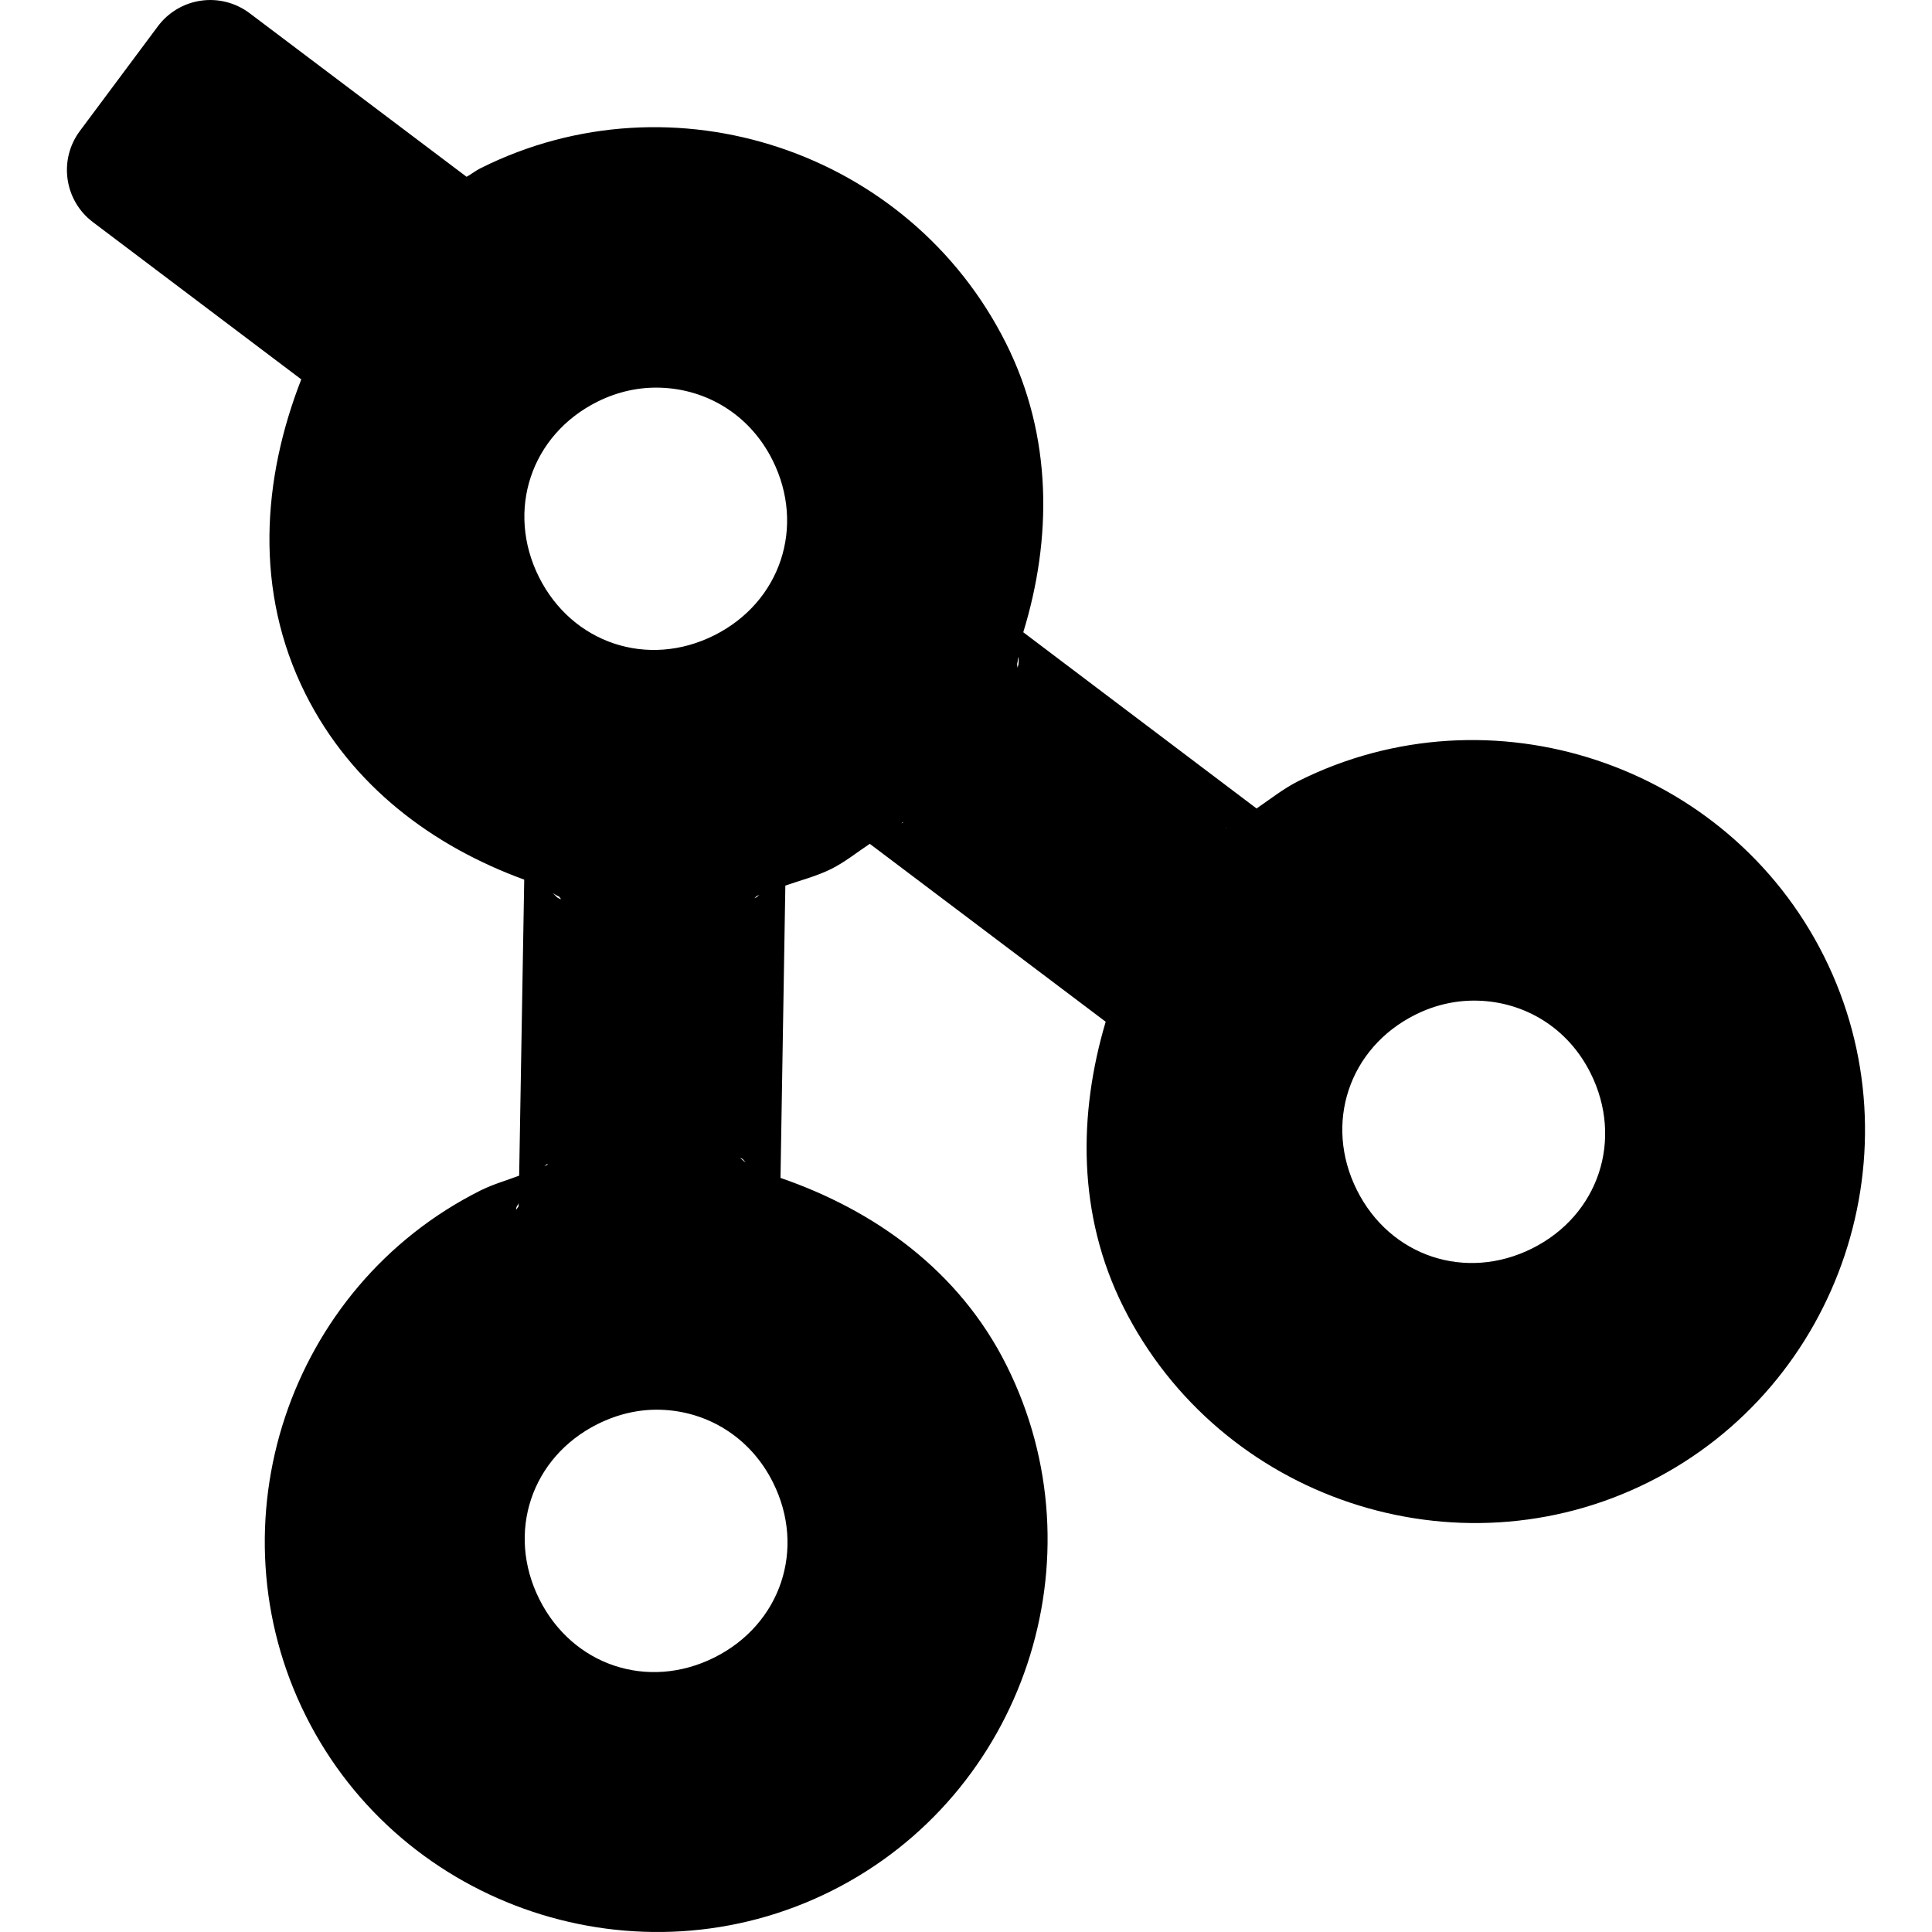
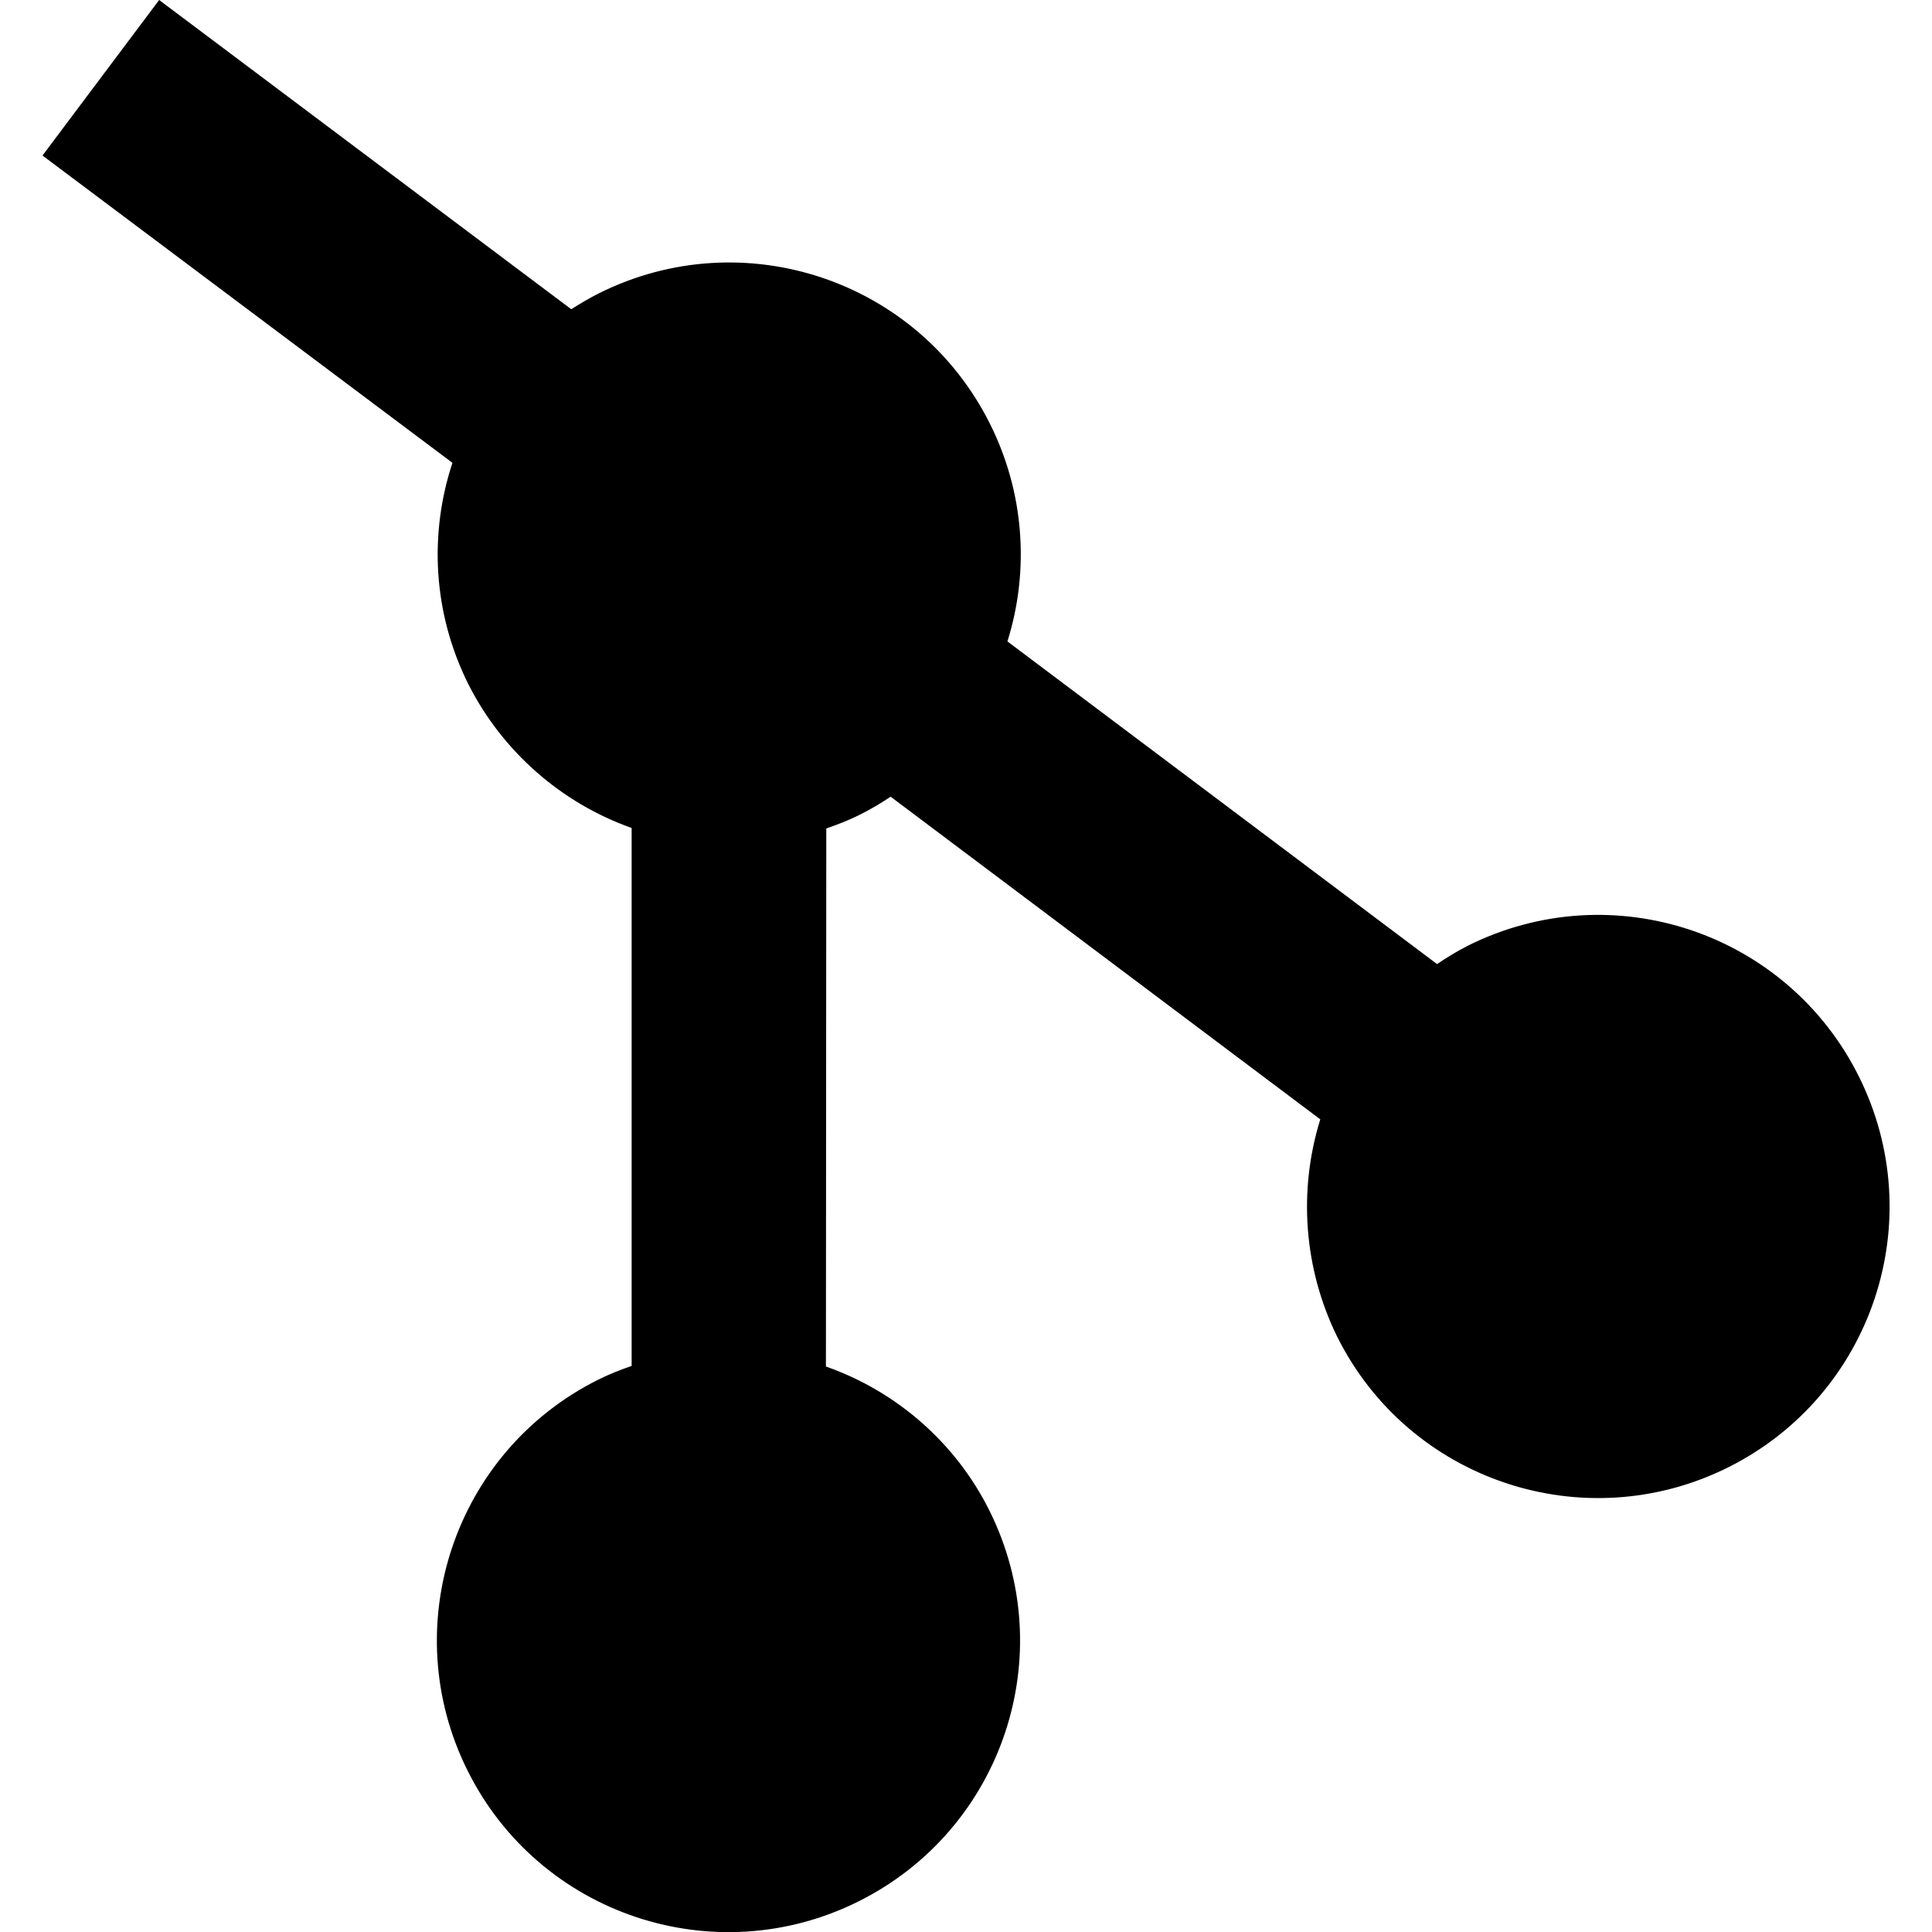
<svg xmlns="http://www.w3.org/2000/svg" height="16px" viewBox="0 0 16 16" width="16px" version="1.1" id="svg15572">
  <defs id="defs15576" />
-   <g id="path6019" transform="matrix(0.9325055,0,0,0.9325055,0.5404969,0.5409089)">
-     <path style="color:#000000;fill:#000000;stroke-width:1.16;stroke-linecap:square;stroke-linejoin:round;-inkscape-stroke:none" d="M 1.287,-2.3540359e-5 0.595,0.931 2.75,2.557 c -0.48,0.82 -0.553,1.858 -0.099,2.766 0.397,0.793 1.114,1.324 1.918,1.518 l -0.016,0.005 c 0.059,0.016 0.102,0.093 0.105,0.143 l 5.51e-4,-0.001 -0.054,3.206 -0.02,-0.031 c 2.1e-5,0.061 -0.063,0.123 -0.11,0.139 l 0.01,0.002 c -0.181,0.05 -0.36,0.117 -0.535,0.205 -1.426,0.714 -2.009,2.464 -1.295,3.89 0.714,1.426 2.464,2.009 3.89,1.295 1.426,-0.714 2.009,-2.464 1.296,-3.89 -0.411,-0.822 -1.167,-1.363 -2.007,-1.538 l 0.01,-0.003 c -0.032,-0.009 -0.059,-0.036 -0.078,-0.067 l 0.054,-3.214 0.003,0.004 c -2.1e-5,-0.061 0.063,-0.123 0.11,-0.139 l -0.014,-0.003 c 0.212,-0.05 0.422,-0.125 0.624,-0.226 0.198,-0.099 0.379,-0.219 0.544,-0.355 l -0.002,0.006 c 0.044,-0.035 0.125,-0.035 0.165,-0.005 l 2.594,1.957 c 0.021,0.016 0.016,0.051 0.016,0.076 -0.337,0.764 -0.345,1.667 0.056,2.468 0.714,1.426 2.464,2.009 3.89,1.296 1.426,-0.714 2.009,-2.465 1.295,-3.891 -0.714,-1.426 -2.464,-2.009 -3.89,-1.295 -0.2,0.1 -0.382,0.221 -0.548,0.358 l 0.002,-0.004 c -0.048,0.038 -0.136,0.027 -0.178,-5.51e-4 l 0.02,0.04 -2.564,-1.935 c -0.046,-0.035 -0.052,-0.119 -0.037,-0.164 l -0.002,0.002 c 0.326,-0.759 0.331,-1.652 -0.066,-2.444 -0.714,-1.426 -2.465,-2.009 -3.891,-1.295 -0.149,0.075 -0.287,0.163 -0.417,0.259 z M 5.304,2.284 c 0.616,0.019 1.199,0.368 1.497,0.963 0.433,0.865 0.088,1.901 -0.777,2.334 -0.865,0.433 -1.901,0.088 -2.334,-0.777 -0.433,-0.865 -0.088,-1.901 0.777,-2.334 0.27,-0.135 0.558,-0.195 0.838,-0.186 z m 7.263,5.444 c 0.616,0.019 1.199,0.368 1.497,0.963 0.433,0.865 0.088,1.901 -0.777,2.334 -0.865,0.433 -1.901,0.088 -2.334,-0.777 -0.433,-0.865 -0.088,-1.901 0.777,-2.334 0.27,-0.135 0.557,-0.195 0.837,-0.186 z M 5.306,11.361 c 0.616,0.019 1.199,0.368 1.497,0.963 0.433,0.865 0.088,1.901 -0.778,2.334 -0.865,0.433 -1.901,0.088 -2.334,-0.777 -0.433,-0.865 -0.088,-1.901 0.777,-2.334 0.27,-0.135 0.557,-0.195 0.837,-0.186 z" id="path16119" />
-     <path style="color:#000000;fill:#000000;stroke-linecap:square;stroke-linejoin:round;-inkscape-stroke:none" d="M 1.205,-0.574 A 0.58,0.58 0 0 0 0.822,-0.346 L 0.129,0.584 A 0.58,0.58 0 0 0 0.246,1.393 L 2.096,2.789 C 1.75,3.675 1.676,4.67 2.133,5.582 2.545,6.405 3.27,6.938 4.076,7.232 L 4.031,9.861 C 3.917,9.904 3.8,9.937 3.689,9.992 1.981,10.847 1.282,12.951 2.137,14.66 2.992,16.369 5.096,17.068 6.805,16.213 8.513,15.358 9.215,13.254 8.359,11.545 7.937,10.701 7.183,10.167 6.352,9.881 L 6.395,7.285 C 6.531,7.237 6.67,7.203 6.803,7.137 6.928,7.074 7.031,6.989 7.145,6.914 L 9.24,8.494 C 8.997,9.313 8.987,10.207 9.396,11.025 10.252,12.734 12.356,13.437 14.064,12.582 15.773,11.727 16.474,9.621 15.619,7.912 14.764,6.203 12.66,5.502 10.951,6.357 10.816,6.425 10.702,6.517 10.58,6.6 L 8.508,5.035 C 8.762,4.209 8.771,3.298 8.355,2.469 7.5,0.76 5.396,0.059 3.688,0.914 3.642,0.937 3.608,0.966 3.564,0.99 L 1.637,-0.463 A 0.58,0.58 0 0 0 1.205,-0.574 Z M 5.977,1.826 c 0.06,0.02 0.085,0.098 0.143,0.123 C 6.004,1.901 5.887,1.871 5.766,1.842 c 0.069,0.016 0.144,-0.038 0.211,-0.016 z m -1.77,0.125 C 3.69,2.21 3.363,2.669 3.156,3.166 3.198,3.063 3.194,2.946 3.25,2.85 A 0.58,0.58 0 0 0 3.1,2.094 l 0.08,0.061 a 0.58,0.58 0 0 0 0.693,0.004 C 3.983,2.077 4.094,2.008 4.207,1.951 Z m 1.078,0.912 C 5.694,2.876 6.078,3.1 6.281,3.506 6.576,4.095 6.353,4.767 5.764,5.062 5.174,5.358 4.502,5.134 4.207,4.545 3.912,3.955 4.135,3.283 4.725,2.988 4.909,2.896 5.1,2.857 5.285,2.863 Z m -2.225,0.625 C 2.936,4.003 2.916,4.557 3.17,5.064 2.914,4.552 2.931,4.006 3.061,3.488 Z M 7.369,4.844 c -0.012,0.032 0.015,0.069 0.002,0.1 a 0.58,0.58 0 0 0 0.021,0.072 L 7.354,4.992 c -0.047,0.145 -0.045,0.239 -0.023,0.363 0.021,0.124 0.068,0.295 0.262,0.441 l 0.006,0.006 C 7.428,5.675 7.288,5.661 7.156,5.664 7.024,5.667 6.883,5.692 6.727,5.814 c -6.327e-4,4.962e-4 -0.001,-4.994e-4 -0.002,0 a 0.58,0.58 0 0 0 -0.008,0.002 C 6.584,5.926 6.441,6.021 6.283,6.1 6.122,6.18 5.955,6.241 5.785,6.281 A 0.58,0.58 0 0 0 5.748,6.328 L 5.746,6.299 C 5.583,6.354 5.504,6.424 5.42,6.521 5.343,6.611 5.269,6.751 5.256,6.949 a 0.58,0.58 0 0 0 -0.018,0.023 v 0.025 a 0.58,0.58 0 0 0 -0.023,-0.051 l 0.021,0.004 C 5.225,6.781 5.179,6.686 5.107,6.58 5.067,6.52 4.957,6.474 4.879,6.416 A 0.58,0.58 0 0 0 4.705,6.277 C 4.673,6.27 4.661,6.226 4.629,6.217 5.164,6.366 5.75,6.366 6.283,6.1 6.817,5.832 7.168,5.363 7.369,4.844 Z m 1.096,0.408 c -9.939e-4,0.028 0.009,0.047 -0.008,0.098 a 0.58,0.58 0 0 0 -0.004,-0.033 c 0.008,-0.02 0.004,-0.044 0.012,-0.064 z M 7.434,6.725 a 0.58,0.58 0 0 0 0.01,0 c -0.009,0.007 -0.013,0.002 -0.021,0.008 0.004,-0.003 0.008,-0.005 0.012,-0.008 z m 2.885,0.047 c -0.001,8.956e-4 -0.003,0.001 -0.004,0.002 a 0.58,0.58 0 0 0 -0.01,0.002 c 0.006,-0.005 0.008,4.667e-4 0.014,-0.004 z m 2.922,0.498 c 0.061,0.02 0.086,0.1 0.145,0.125 -0.116,-0.049 -0.236,-0.08 -0.359,-0.109 0.07,0.016 0.146,-0.038 0.215,-0.016 z m -8.912,0.084 c 0.02,0.005 0.035,0.022 0.055,0.027 A 0.58,0.58 0 0 0 4.404,7.406 C 4.356,7.393 4.36,7.371 4.328,7.354 Z m 1.834,0.016 c -0.019,0.009 -0.015,0.018 -0.043,0.027 a 0.58,0.58 0 0 0 0.021,-0.02 c 0.007,-0.002 0.014,-0.006 0.021,-0.008 z m 5.307,0.025 c 6.27e-4,-3.137e-4 0.001,3.132e-4 0.002,0 -0.529,0.265 -0.875,0.733 -1.078,1.246 0.013,-0.034 -0.017,-0.074 -0.002,-0.107 a 0.58,0.58 0 0 0 0.049,-0.244 c 5.62e-4,0.032 0.005,-7.932e-4 -0.004,-0.088 -0.009,-0.087 -0.05,-0.295 -0.244,-0.441 l -0.035,-0.027 a 0.58,0.58 0 0 0 0.188,0.037 c 0.066,0.02 0.136,0.061 0.205,0.064 0.012,4.961e-4 0.031,-0.014 0.043,-0.014 a 0.58,0.58 0 0 0 0.111,-0.035 c 0.101,-0.012 0.198,-0.003 0.32,-0.1 l -0.004,-0.004 a 0.58,0.58 0 0 0 0.012,0 c 0.133,-0.11 0.279,-0.208 0.438,-0.287 z m 1.08,0.912 c 0.409,0.013 0.793,0.237 0.996,0.643 0.295,0.59 0.072,1.262 -0.518,1.557 -0.59,0.295 -1.262,0.072 -1.557,-0.518 -0.295,-0.59 -0.072,-1.262 0.518,-1.557 0.184,-0.092 0.374,-0.131 0.561,-0.125 z m 2.033,0.125 c 0.572,1.143 0.106,2.539 -1.037,3.111 1.141,-0.571 1.608,-1.97 1.037,-3.111 z M 5.992,9.703 c 0.039,0.011 0.028,0.027 0.057,0.041 -0.006,-0.002 -0.011,-0.006 -0.018,-0.008 A 0.58,0.58 0 0 0 5.992,9.703 Z M 4.287,9.754 a 0.58,0.58 0 0 0 -0.008,0.012 c -0.009,0.003 -0.018,0.009 -0.027,0.012 0.016,-0.007 0.012,-0.016 0.035,-0.023 z m -0.26,0.346 -0.002,0.035 a 0.58,0.58 0 0 0 -0.021,0.029 c -1.29e-5,-0.037 0.018,-0.035 0.023,-0.064 z m 1.158,0.09 A 0.58,0.58 0 0 0 5.271,10.5 c 0.067,0.11 0.172,0.257 0.422,0.324 v -0.016 a 0.58,0.58 0 0 0 0.021,0.025 c 0.062,0.013 0.088,0.095 0.148,0.113 C 5.681,10.895 5.516,10.787 5.324,10.781 4.949,10.77 4.565,10.851 4.209,11.029 4.349,10.959 4.492,10.905 4.637,10.865 a 0.58,0.58 0 0 0 0.025,-0.021 v 0.008 c 0.164,-0.056 0.241,-0.126 0.324,-0.223 0.059,-0.068 0.092,-0.2 0.125,-0.326 a 0.58,0.58 0 0 0 0.074,-0.098 z m 0.104,1.75 c 0.409,0.013 0.793,0.239 0.996,0.645 0.295,0.589 0.07,1.26 -0.52,1.555 -0.59,0.295 -1.26,0.072 -1.555,-0.518 -0.295,-0.59 -0.072,-1.26 0.518,-1.555 0.185,-0.092 0.375,-0.133 0.561,-0.127 z m 2.033,0.125 c 0.572,1.143 0.106,2.539 -1.037,3.111 1.141,-0.571 1.608,-1.97 1.037,-3.111 z" id="path16116" />
-   </g>
+   <path id="path7775" style="display:inline;fill:#000000;fill-opacity:1;stroke-width:1.017;enable-background:new" d="M 1.318,-2.7698972e-8 0.352,1.288 3.747,3.833 c -0.193,0.584 -0.164,1.241 0.132,1.834 0.281,0.555 0.768,0.983 1.352,1.19 V 11.312 c -0.093,0.032 -0.187,0.069 -0.277,0.114 -1.193,0.595 -1.677,2.046 -1.081,3.239 0.595,1.193 2.045,1.677 3.238,1.081 1.195,-0.597 1.677,-2.045 1.082,-3.238 -0.278,-0.557 -0.766,-0.985 -1.353,-1.191 l 0.003,-4.456 c 0.093,-0.032 0.187,-0.069 0.274,-0.112 0.09,-0.045 0.177,-0.096 0.259,-0.151 l 3.558,2.672 c -0.185,0.595 -0.135,1.241 0.14,1.8 0.595,1.193 2.045,1.677 3.238,1.082 1.195,-0.597 1.677,-2.045 1.082,-3.238 -0.595,-1.193 -2.042,-1.679 -3.238,-1.082 -0.087,0.044 -0.173,0.097 -0.255,0.152 L 8.343,5.312 c 0.187,-0.596 0.136,-1.241 -0.144,-1.801 -0.595,-1.193 -2.043,-1.679 -3.239,-1.082 -0.08,0.04 -0.155,0.085 -0.229,0.132 z" />
</svg>
